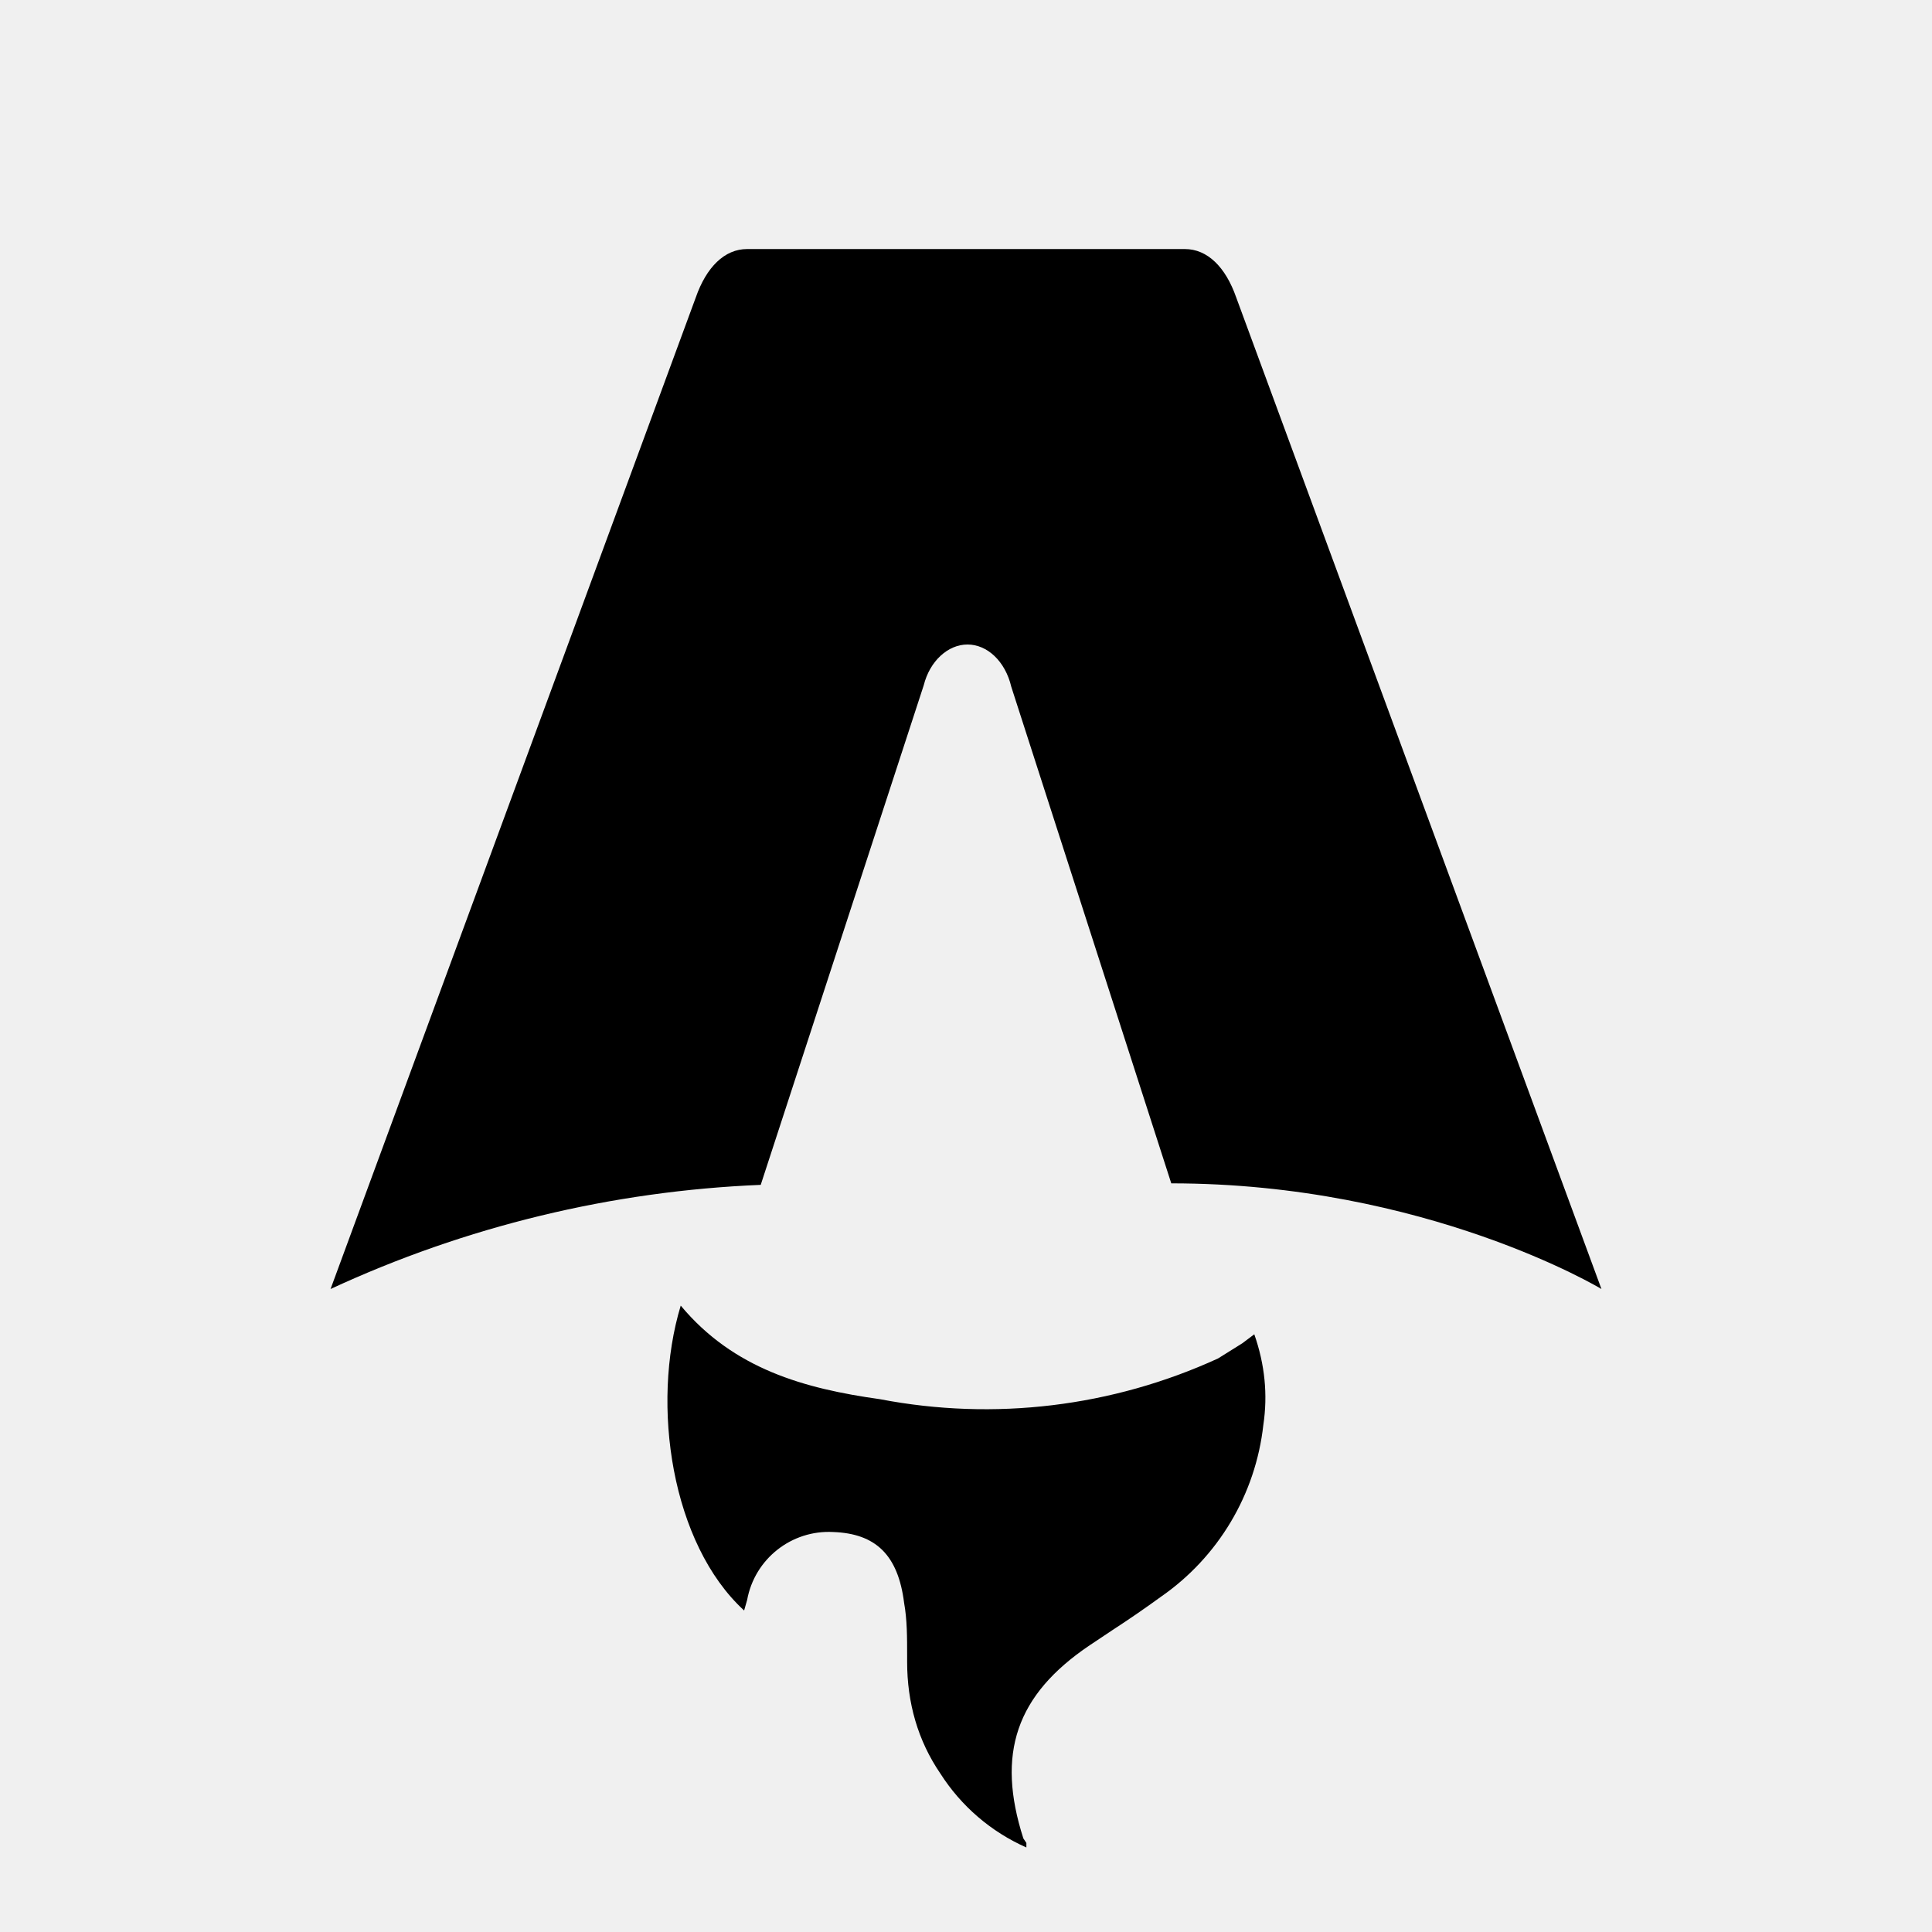
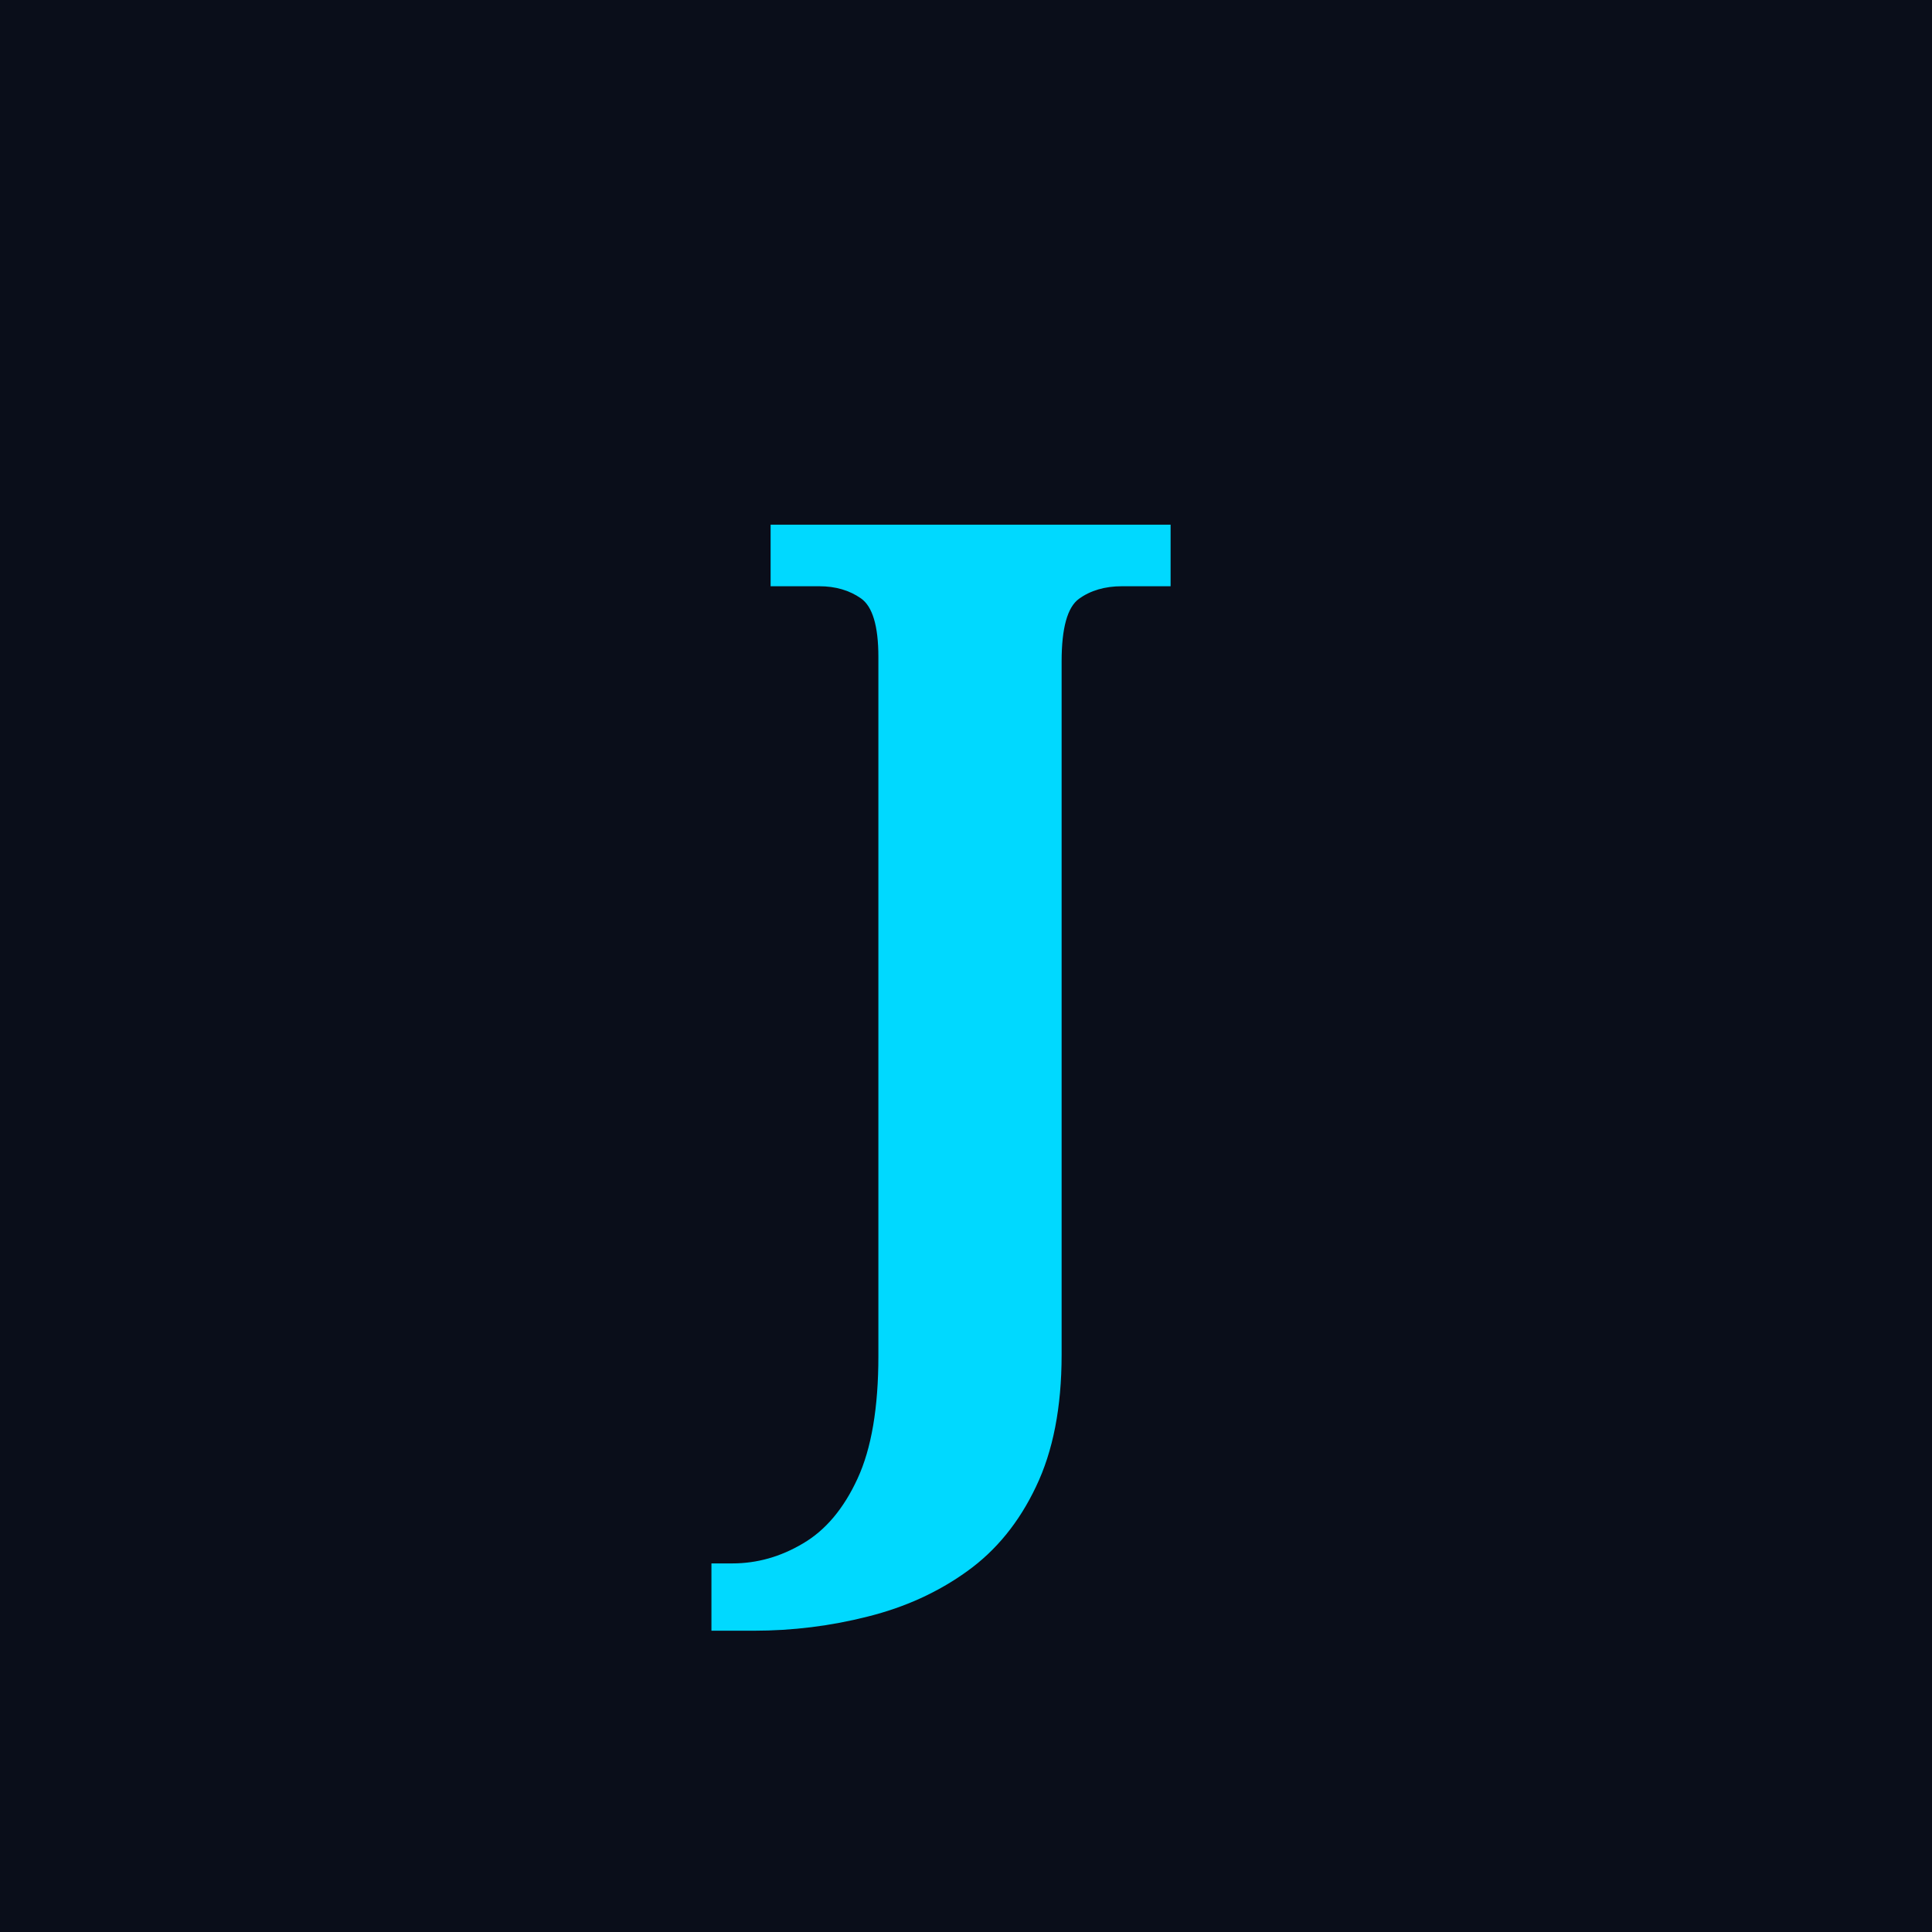
- <svg xmlns="http://www.w3.org/2000/svg" fill="none" viewBox="0 0 128 128">
-   <path d="M50.4 78.5a75.1 75.1 0 0 0-28.5 6.9l24.2-65.7c.7-2 1.9-3.2 3.4-3.2h29c1.5 0 2.7 1.2 3.4 3.2l24.2 65.7s-11.6-7-28.5-7L67 45.5c-.4-1.7-1.6-2.8-2.9-2.8-1.3 0-2.5 1.1-2.9 2.7L50.4 78.5Zm-1.1 28.2Zm-4.2-20.2c-2 6.6-.6 15.8 4.2 20.2a17.5 17.5 0 0 1 .2-.7 5.5 5.5 0 0 1 5.7-4.5c2.8.1 4.3 1.5 4.7 4.7.2 1.1.2 2.3.2 3.5v.4c0 2.7.7 5.2 2.2 7.4a13 13 0 0 0 5.7 4.9v-.3l-.2-.3c-1.8-5.6-.5-9.5 4.4-12.8l1.5-1a73 73 0 0 0 3.2-2.2 16 16 0 0 0 6.8-11.4c.3-2 .1-4-.6-6l-.8.6-1.6 1a37 37 0 0 1-22.4 2.7c-5-.7-9.7-2-13.2-6.2Z" />
-   <style>
-         path { fill: #000; }
-         @media (prefers-color-scheme: dark) {
-             path { fill: #FFF; }
-         }
-     </style>
+ <svg xmlns="http://www.w3.org/2000/svg" viewBox="0 0 100 100">
+   <rect width="100" height="100" fill="#0a0e1a" />
+   <text x="50" y="70" font-family="serif" font-size="60" font-weight="bold" fill="#00d9ff" text-anchor="middle">J</text>
</svg>
